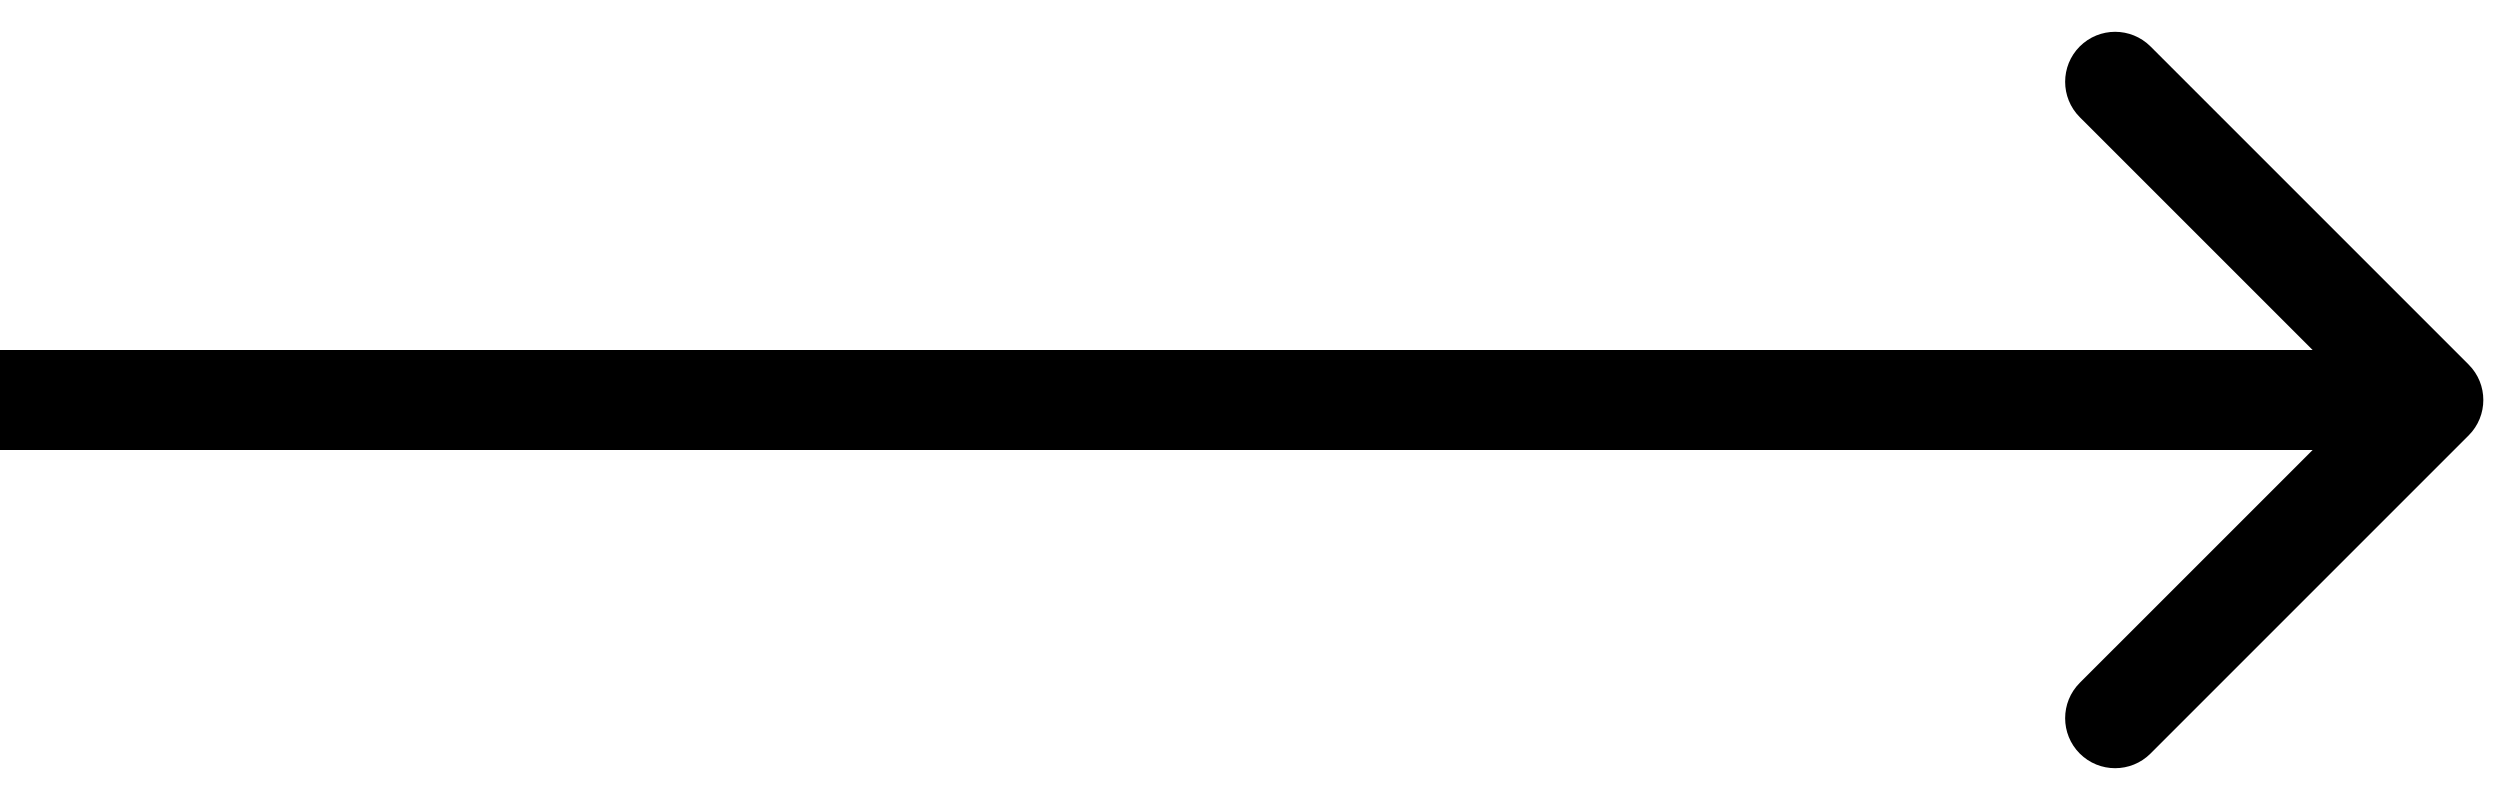
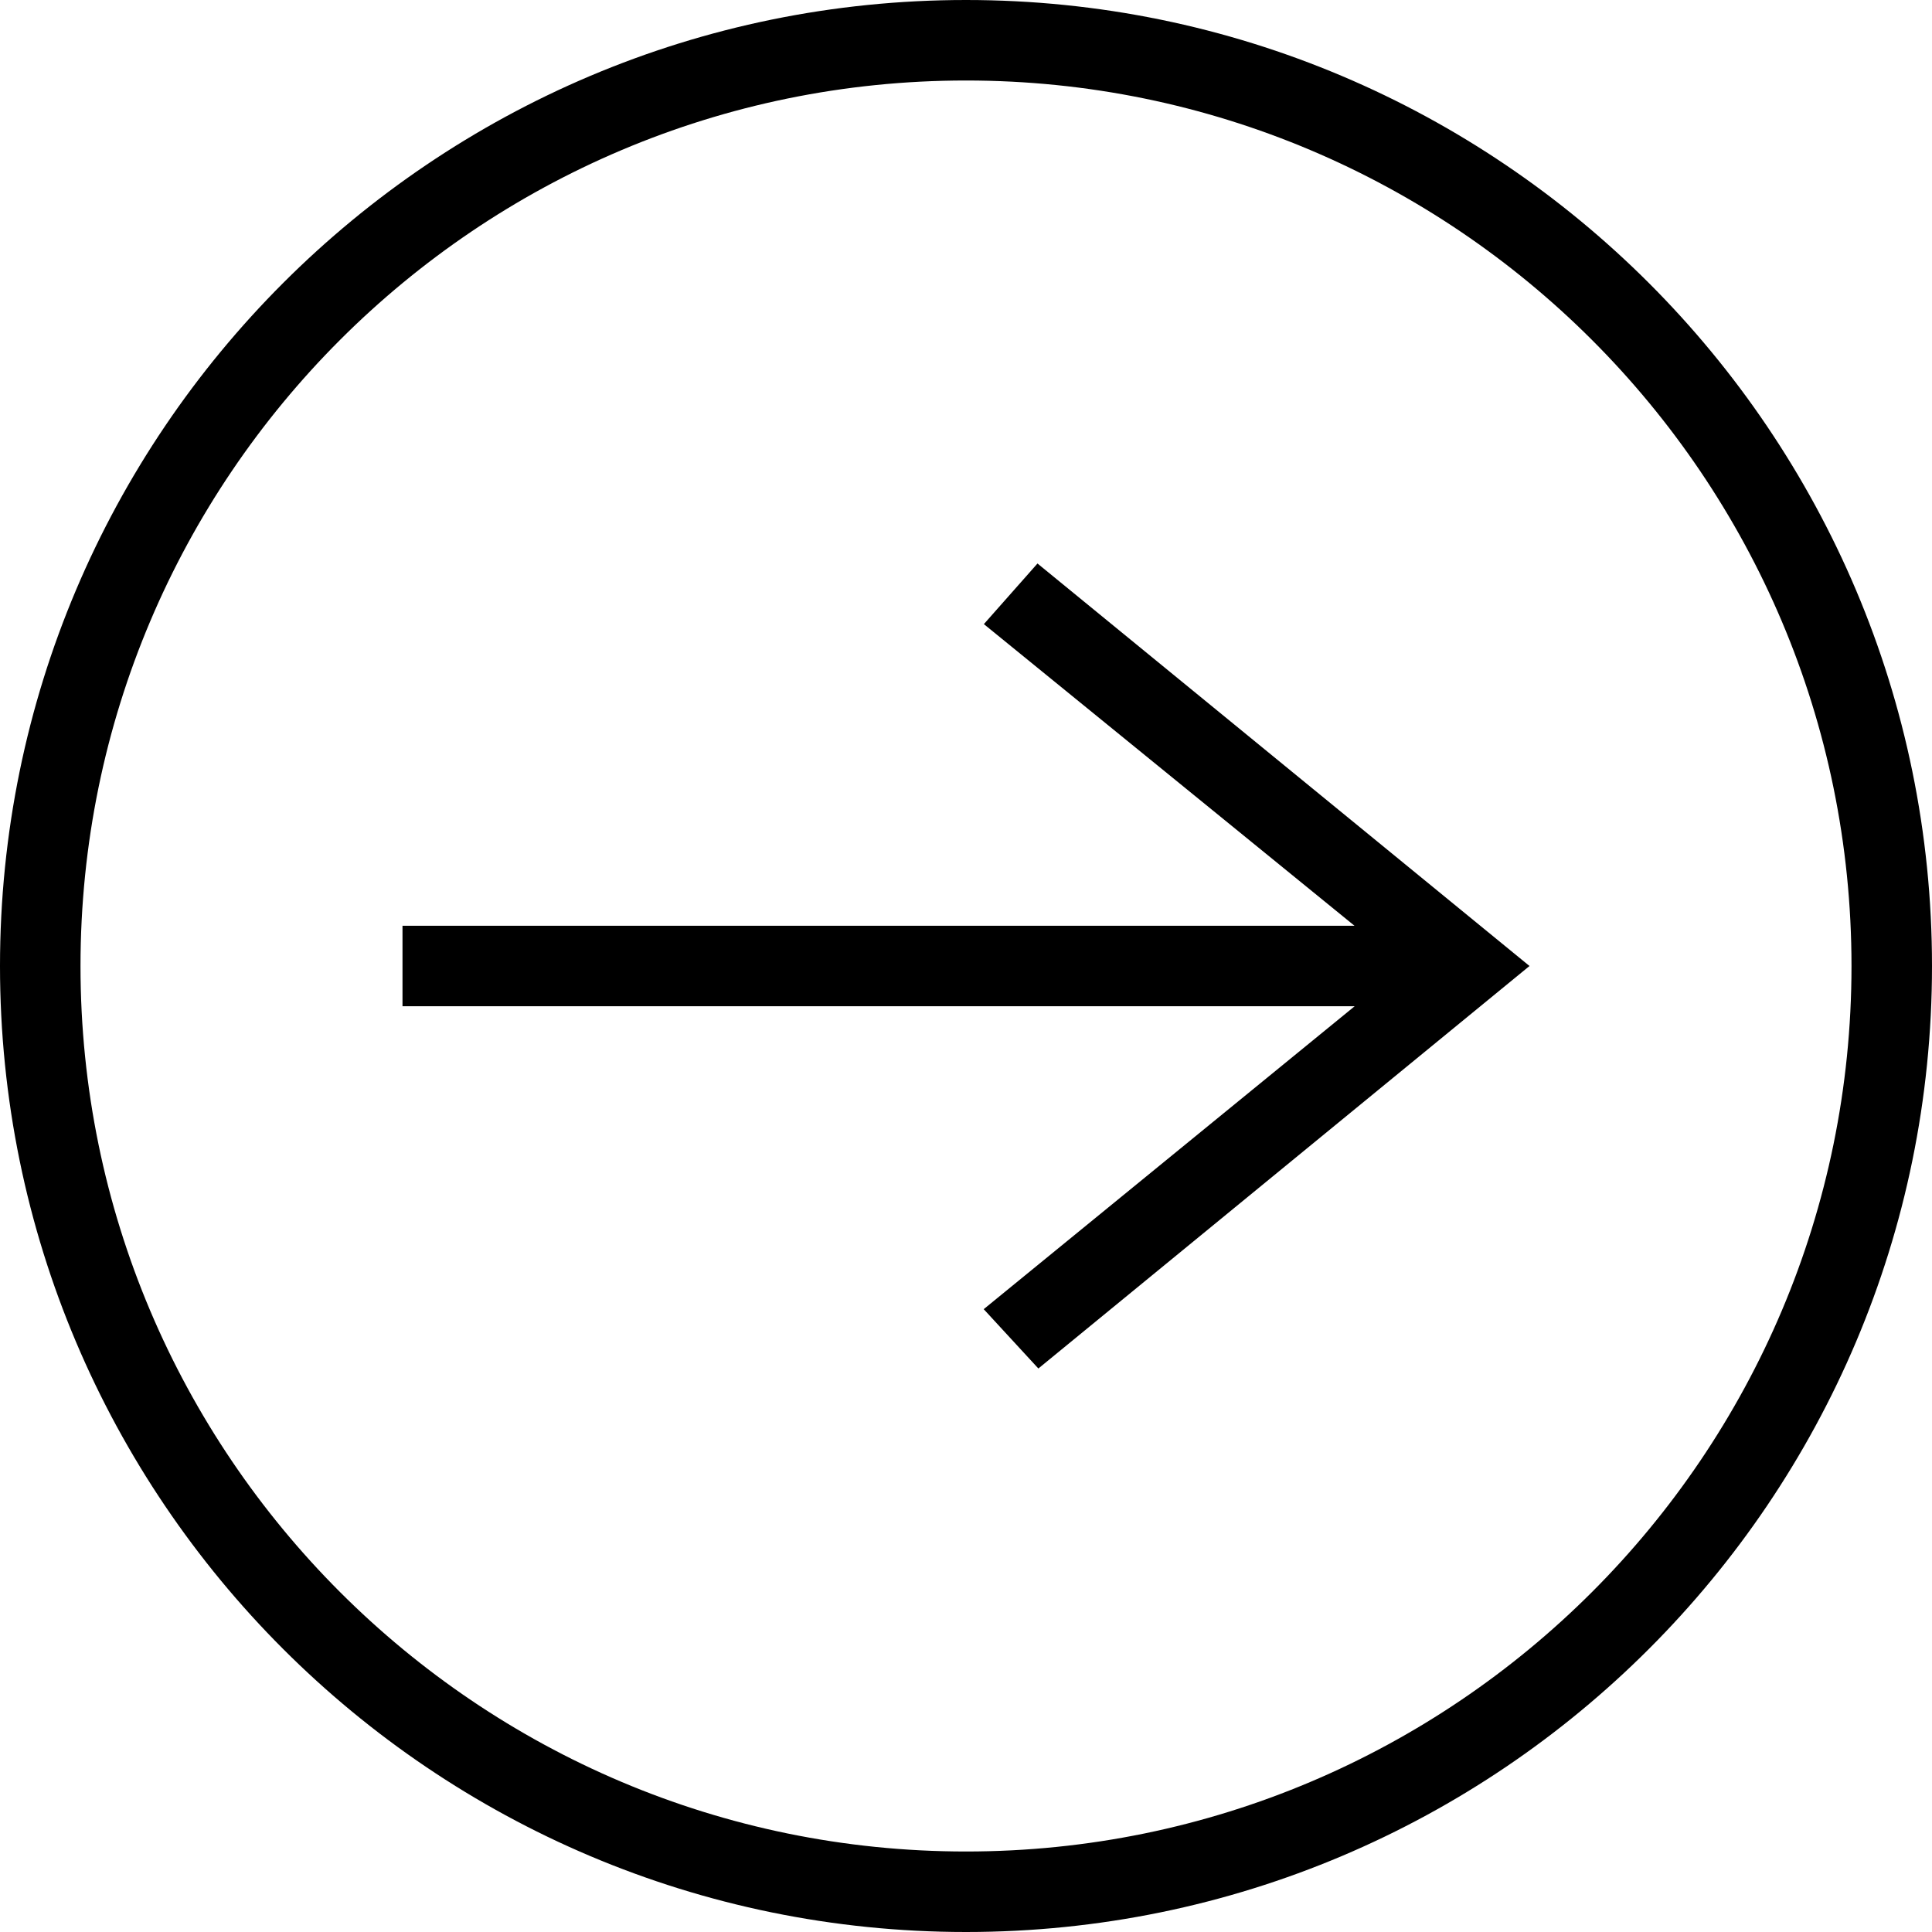
- <svg xmlns="http://www.w3.org/2000/svg" width="75" height="24" viewBox="0 0 75 24" fill="none">
-   <path d="M74.061 13.061C74.646 12.475 74.646 11.525 74.061 10.939L64.515 1.393C63.929 0.808 62.979 0.808 62.393 1.393C61.808 1.979 61.808 2.929 62.393 3.515L70.879 12L62.393 20.485C61.808 21.071 61.808 22.021 62.393 22.607C62.979 23.192 63.929 23.192 64.515 22.607L74.061 13.061ZM0 13.5H73V10.5H0V13.5Z" fill="black" />
+ <svg xmlns="http://www.w3.org/2000/svg" width="24" height="24" fill-rule="evenodd" clip-rule="evenodd">
+   <path d="M12 0c-6.623 0-12 5.377-12 12s5.377 12 12 12 12-5.377 12-12-5.377-12-12-12zm0 1c-6.071 0-11 4.929-11 11s4.929 11 11 11 11-4.929 11-11-4.929-11-11-11zm4.828 11.5l-4.608 3.763.679.737 6.101-5-6.112-5-.666.753 4.604 3.747h-11.826v1h11.828z" />
</svg>
